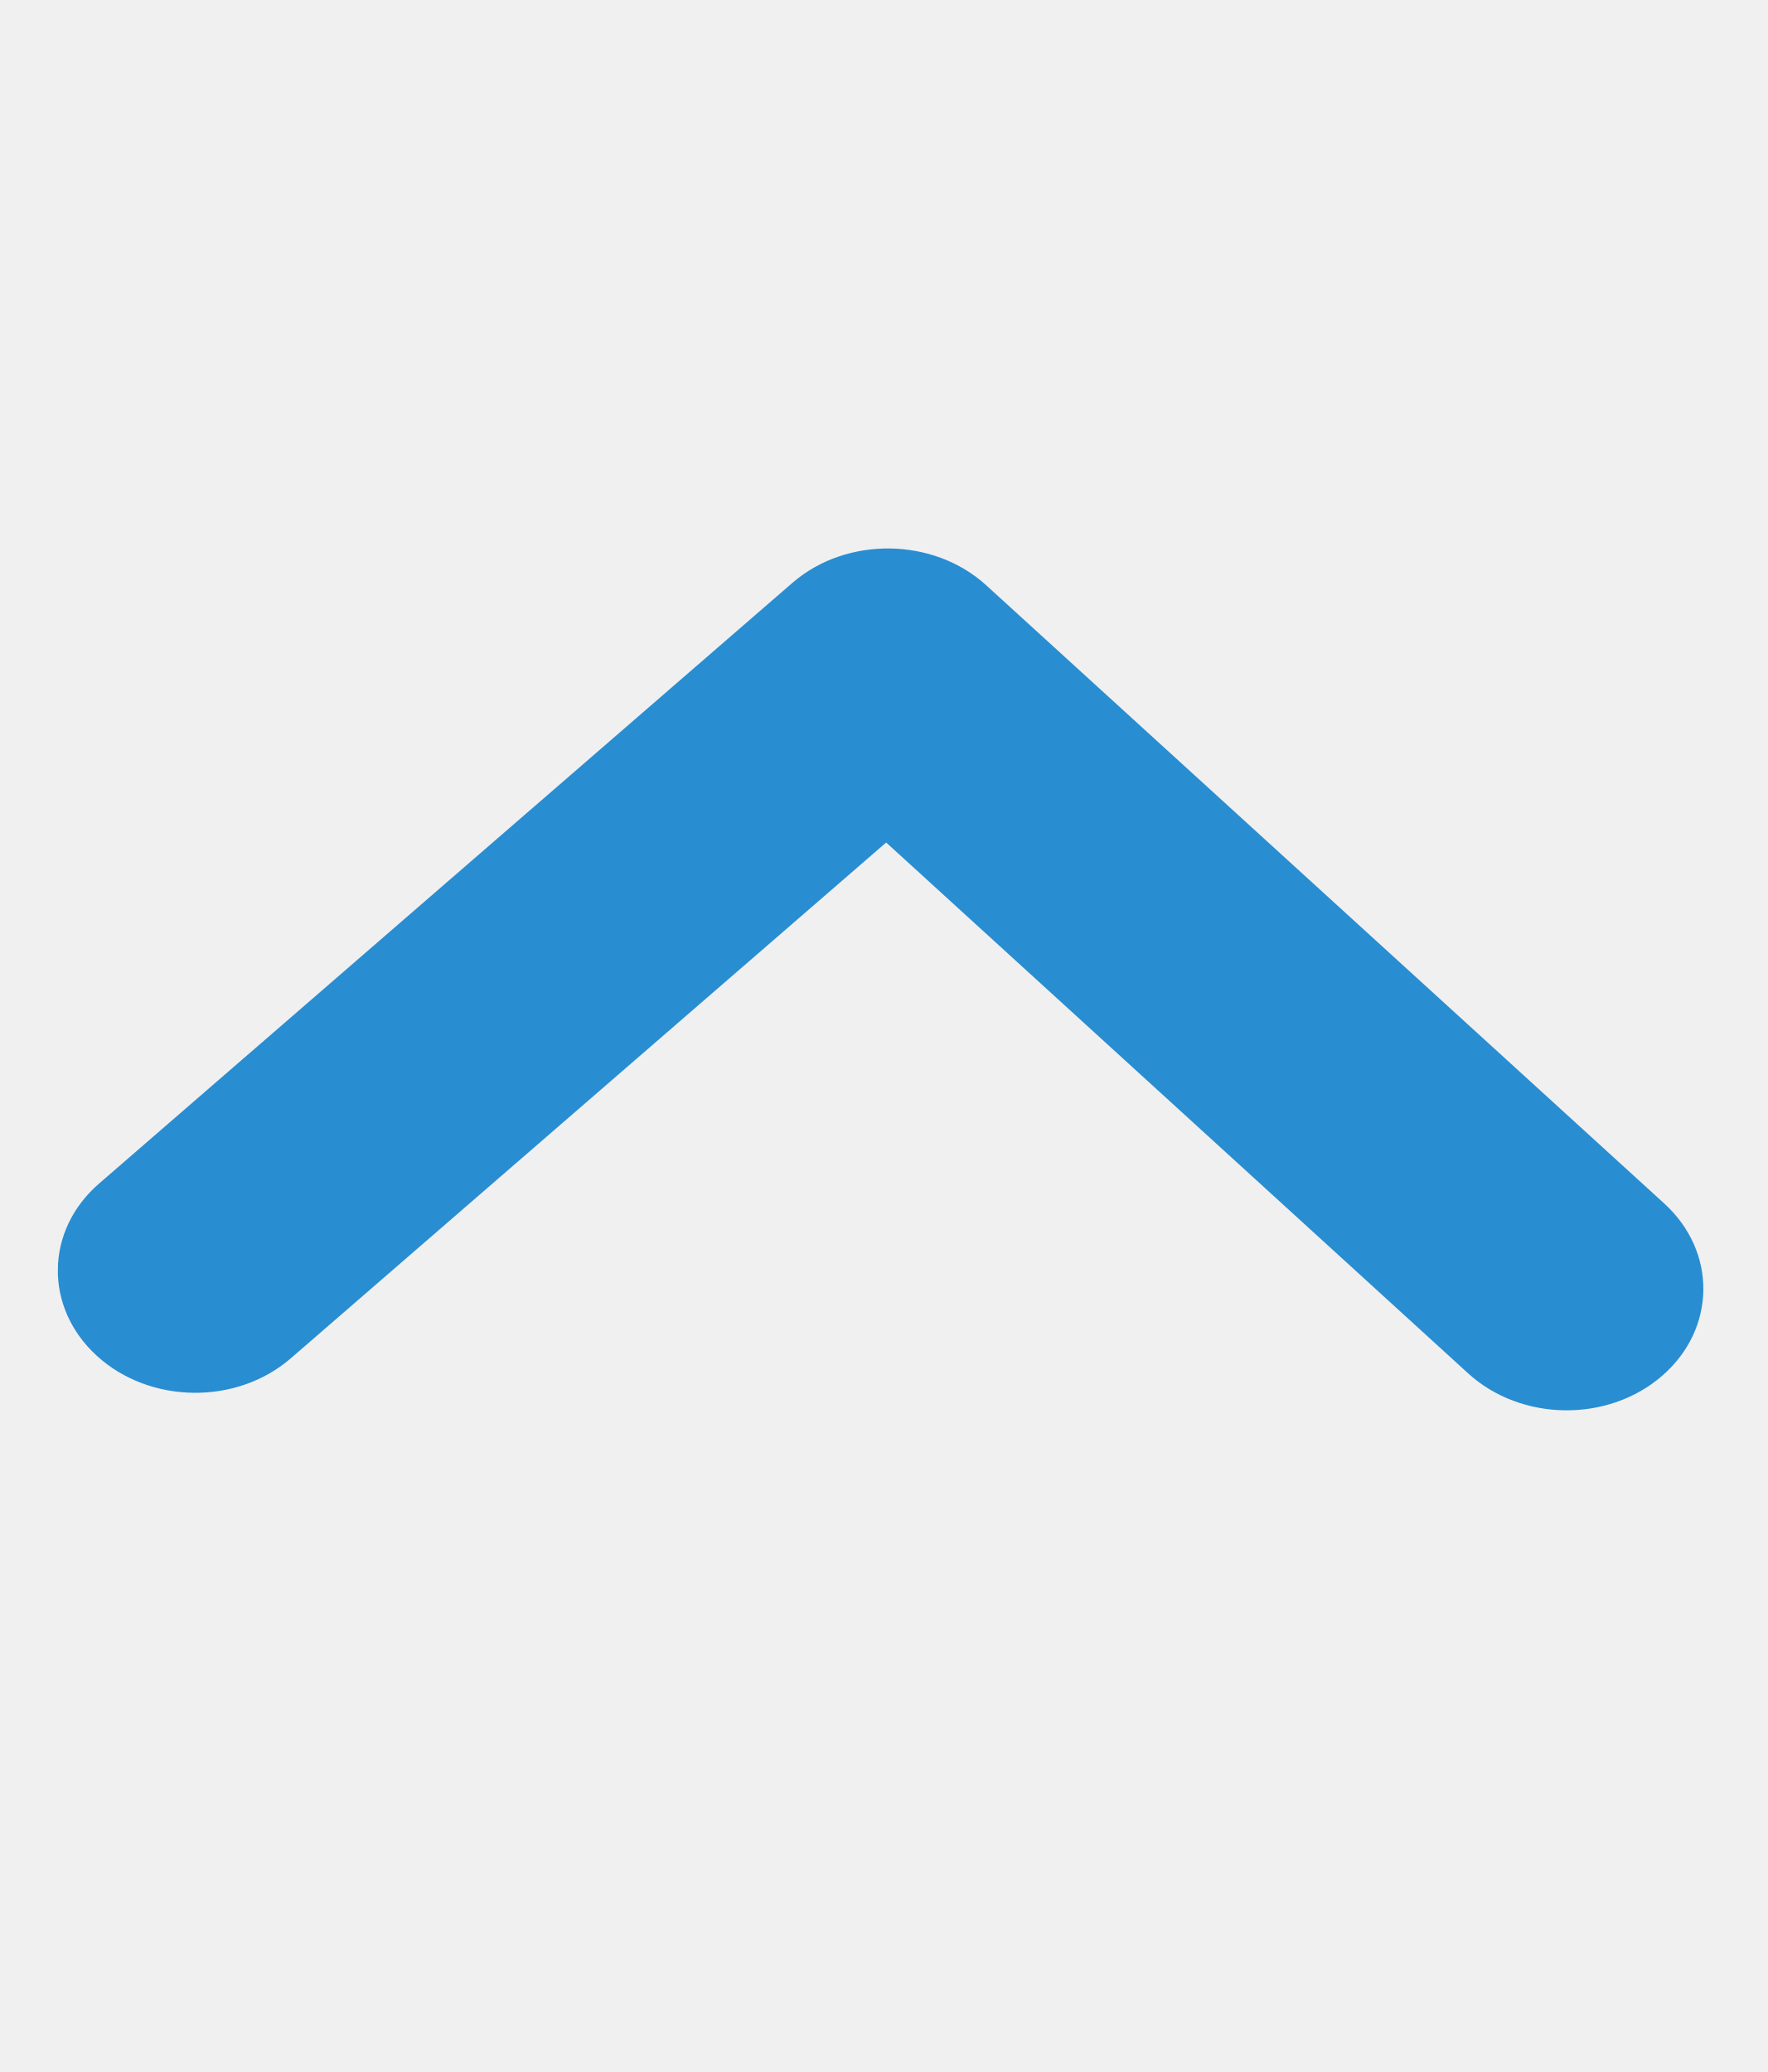
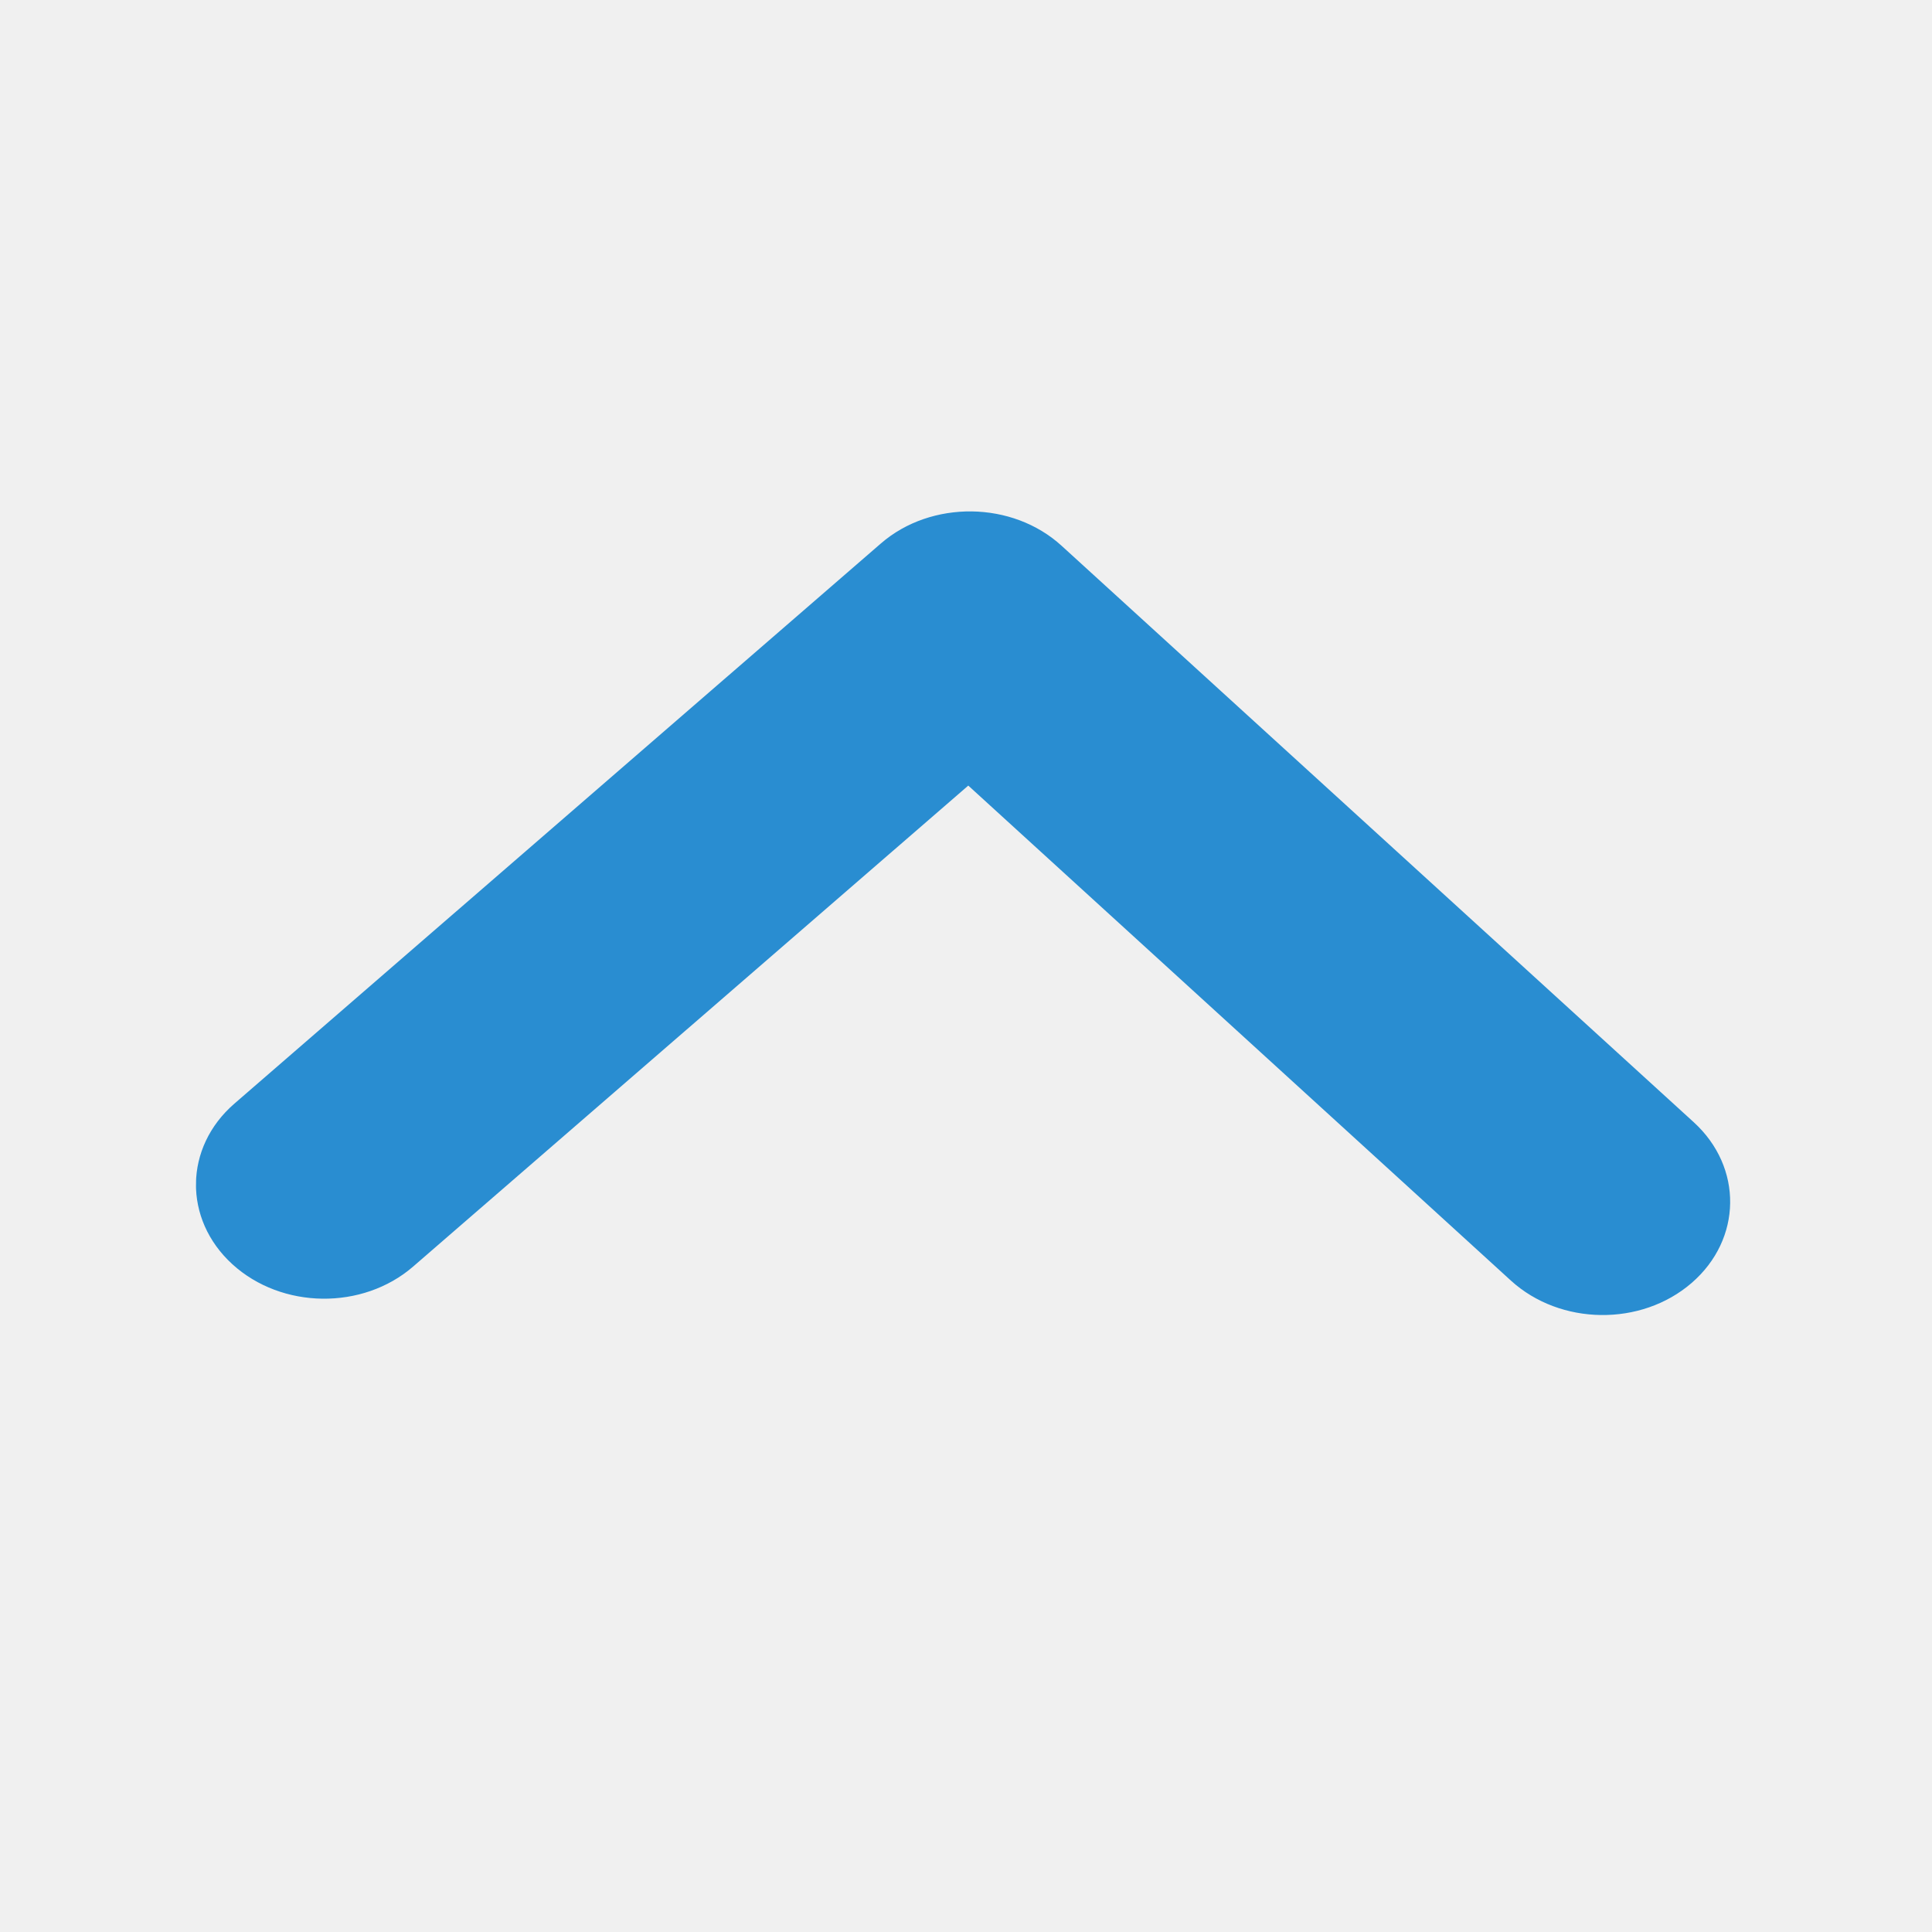
- <svg xmlns="http://www.w3.org/2000/svg" width="29" height="34" viewBox="0 0 29 34" fill="none">
+ <svg xmlns="http://www.w3.org/2000/svg" width="25" height="25" viewBox="0 0 29 34" fill="none">
  <g clip-path="url(#clip0_13_72)">
    <path d="M14.602 9C15.178 9.008 15.751 9.21 16.185 9.607L27.307 19.749C28.175 20.541 28.16 21.807 27.271 22.577C26.382 23.347 24.958 23.328 24.089 22.536L14.54 13.825L4.771 22.289C3.882 23.059 2.459 23.041 1.59 22.249C0.721 21.456 0.737 20.191 1.626 19.421L13.002 9.564C13.446 9.179 14.025 8.993 14.602 9Z" fill="#298DD1" />
  </g>
  <defs>
    <clipPath id="clip0_13_72">
      <rect width="27" height="32" fill="white" transform="translate(27.7954 33.1699) rotate(-179.272)" />
    </clipPath>
  </defs>
</svg>
